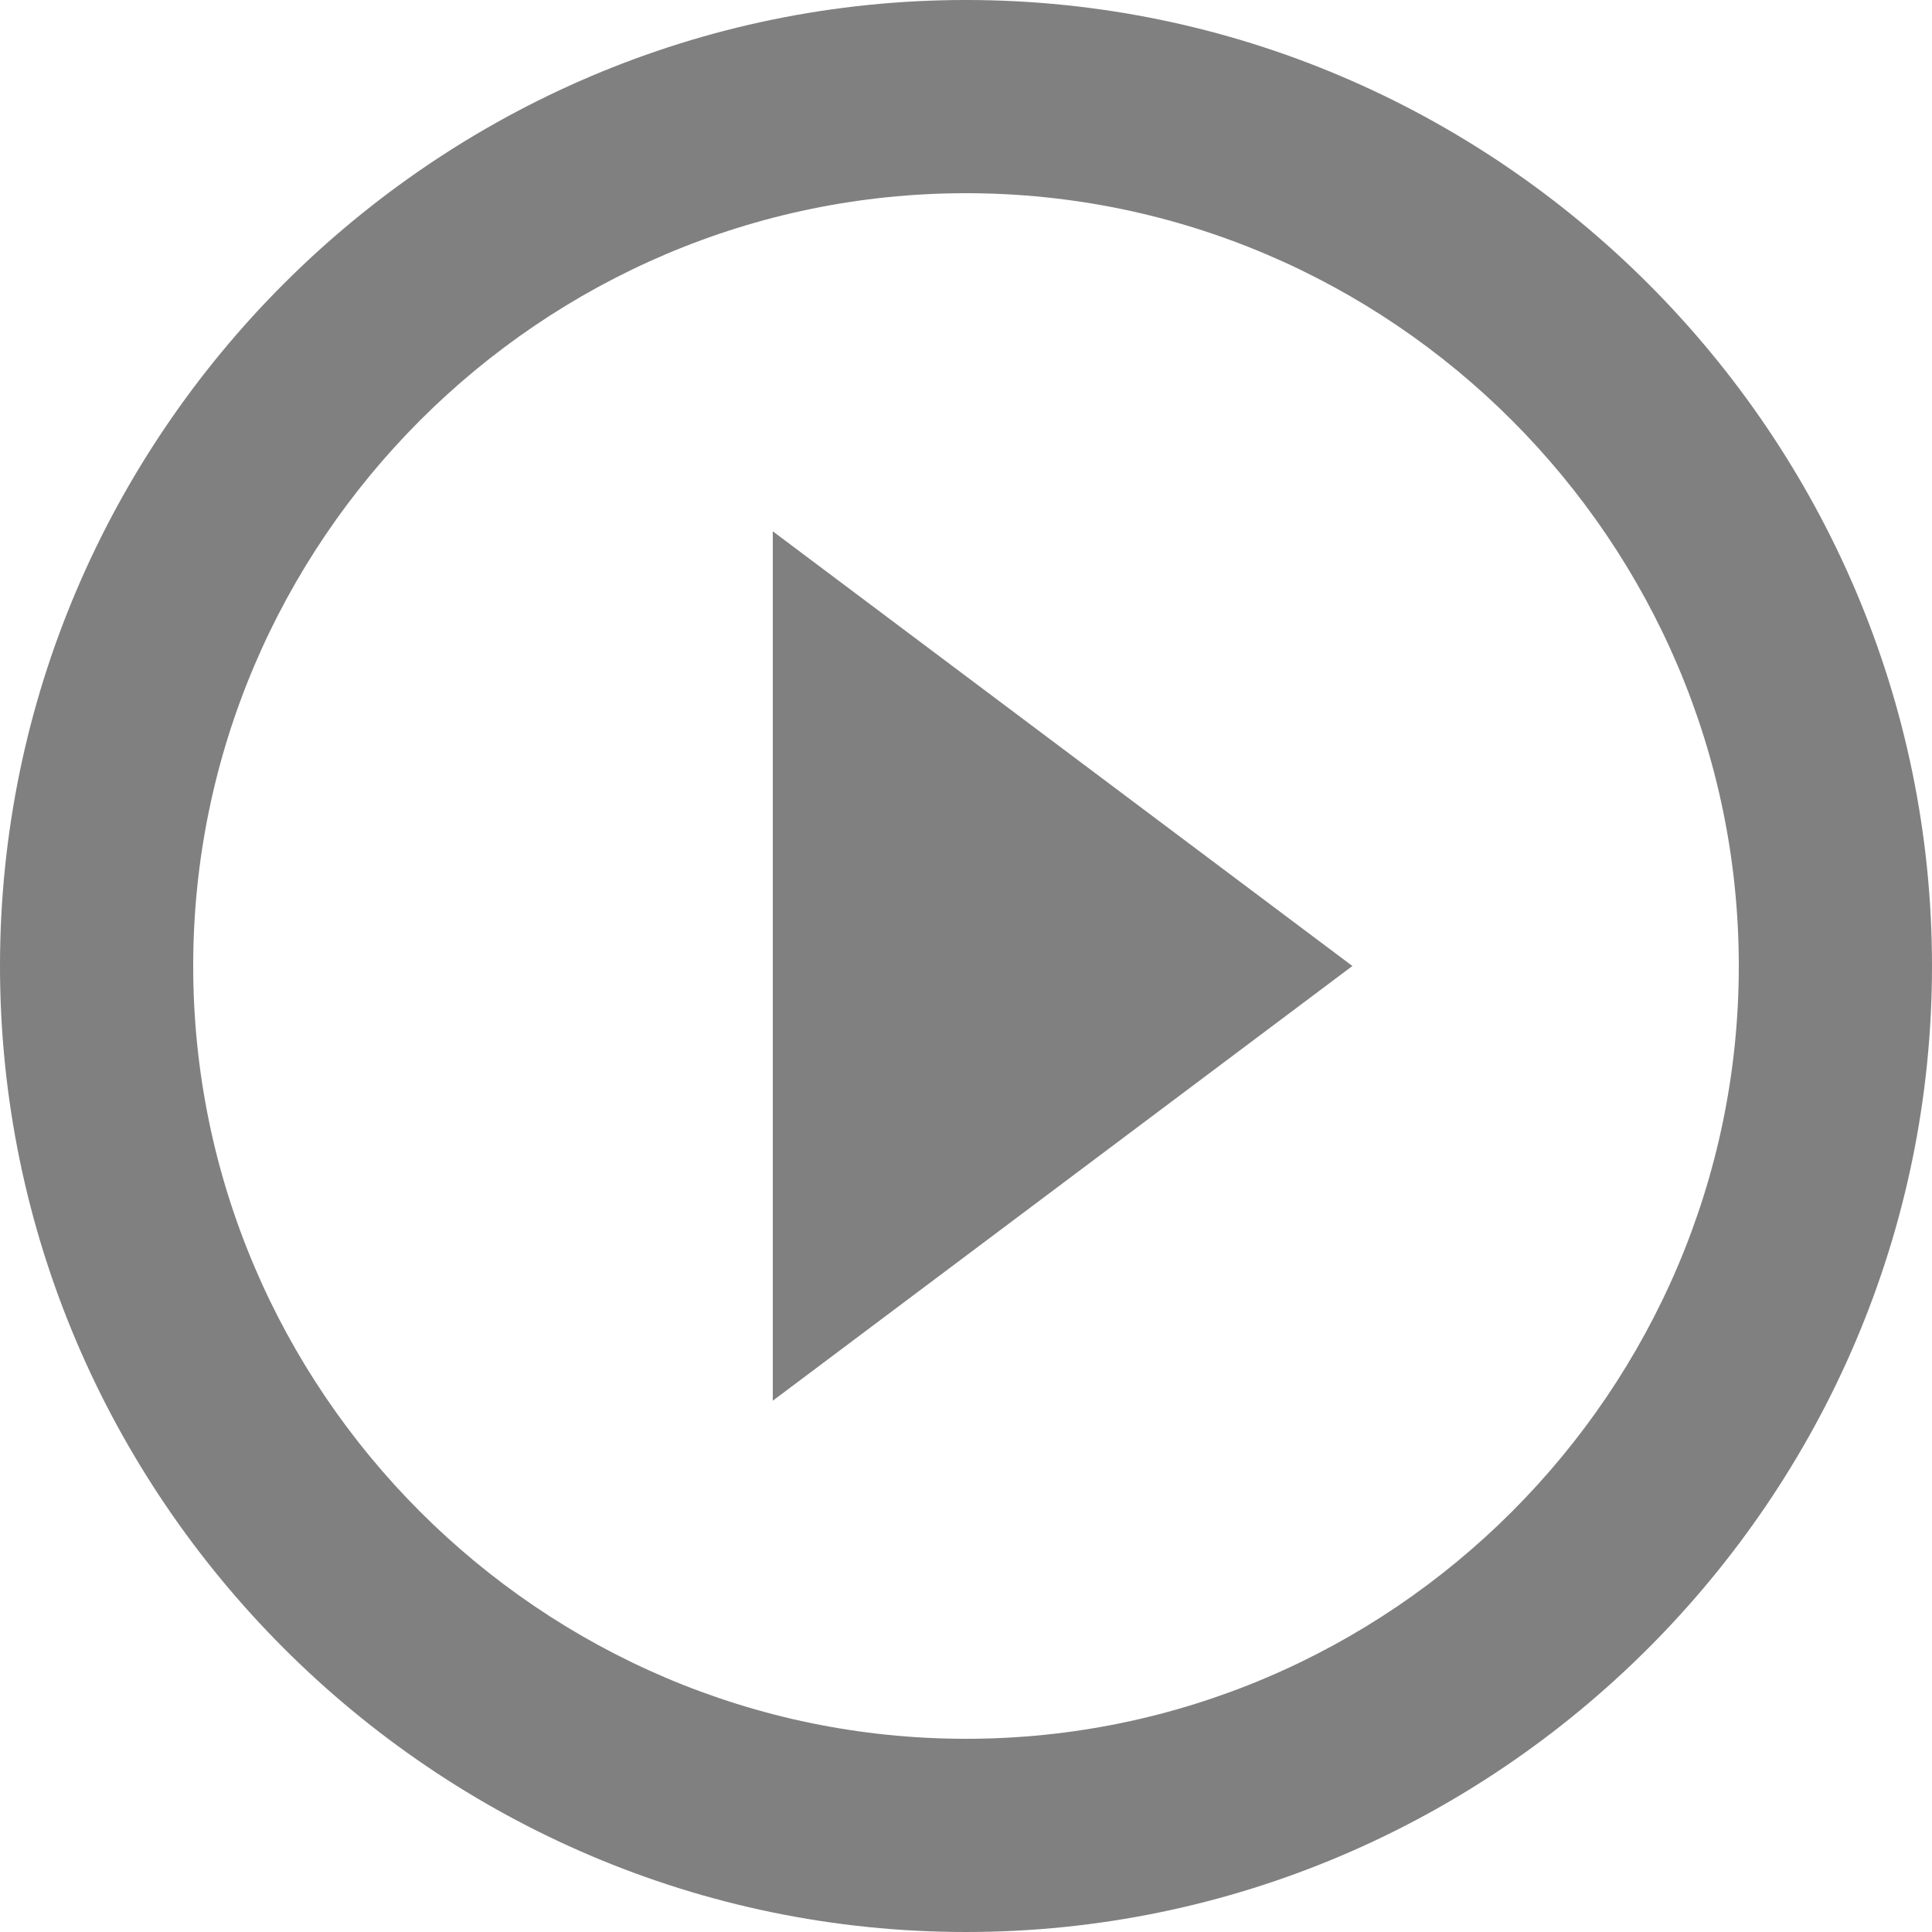
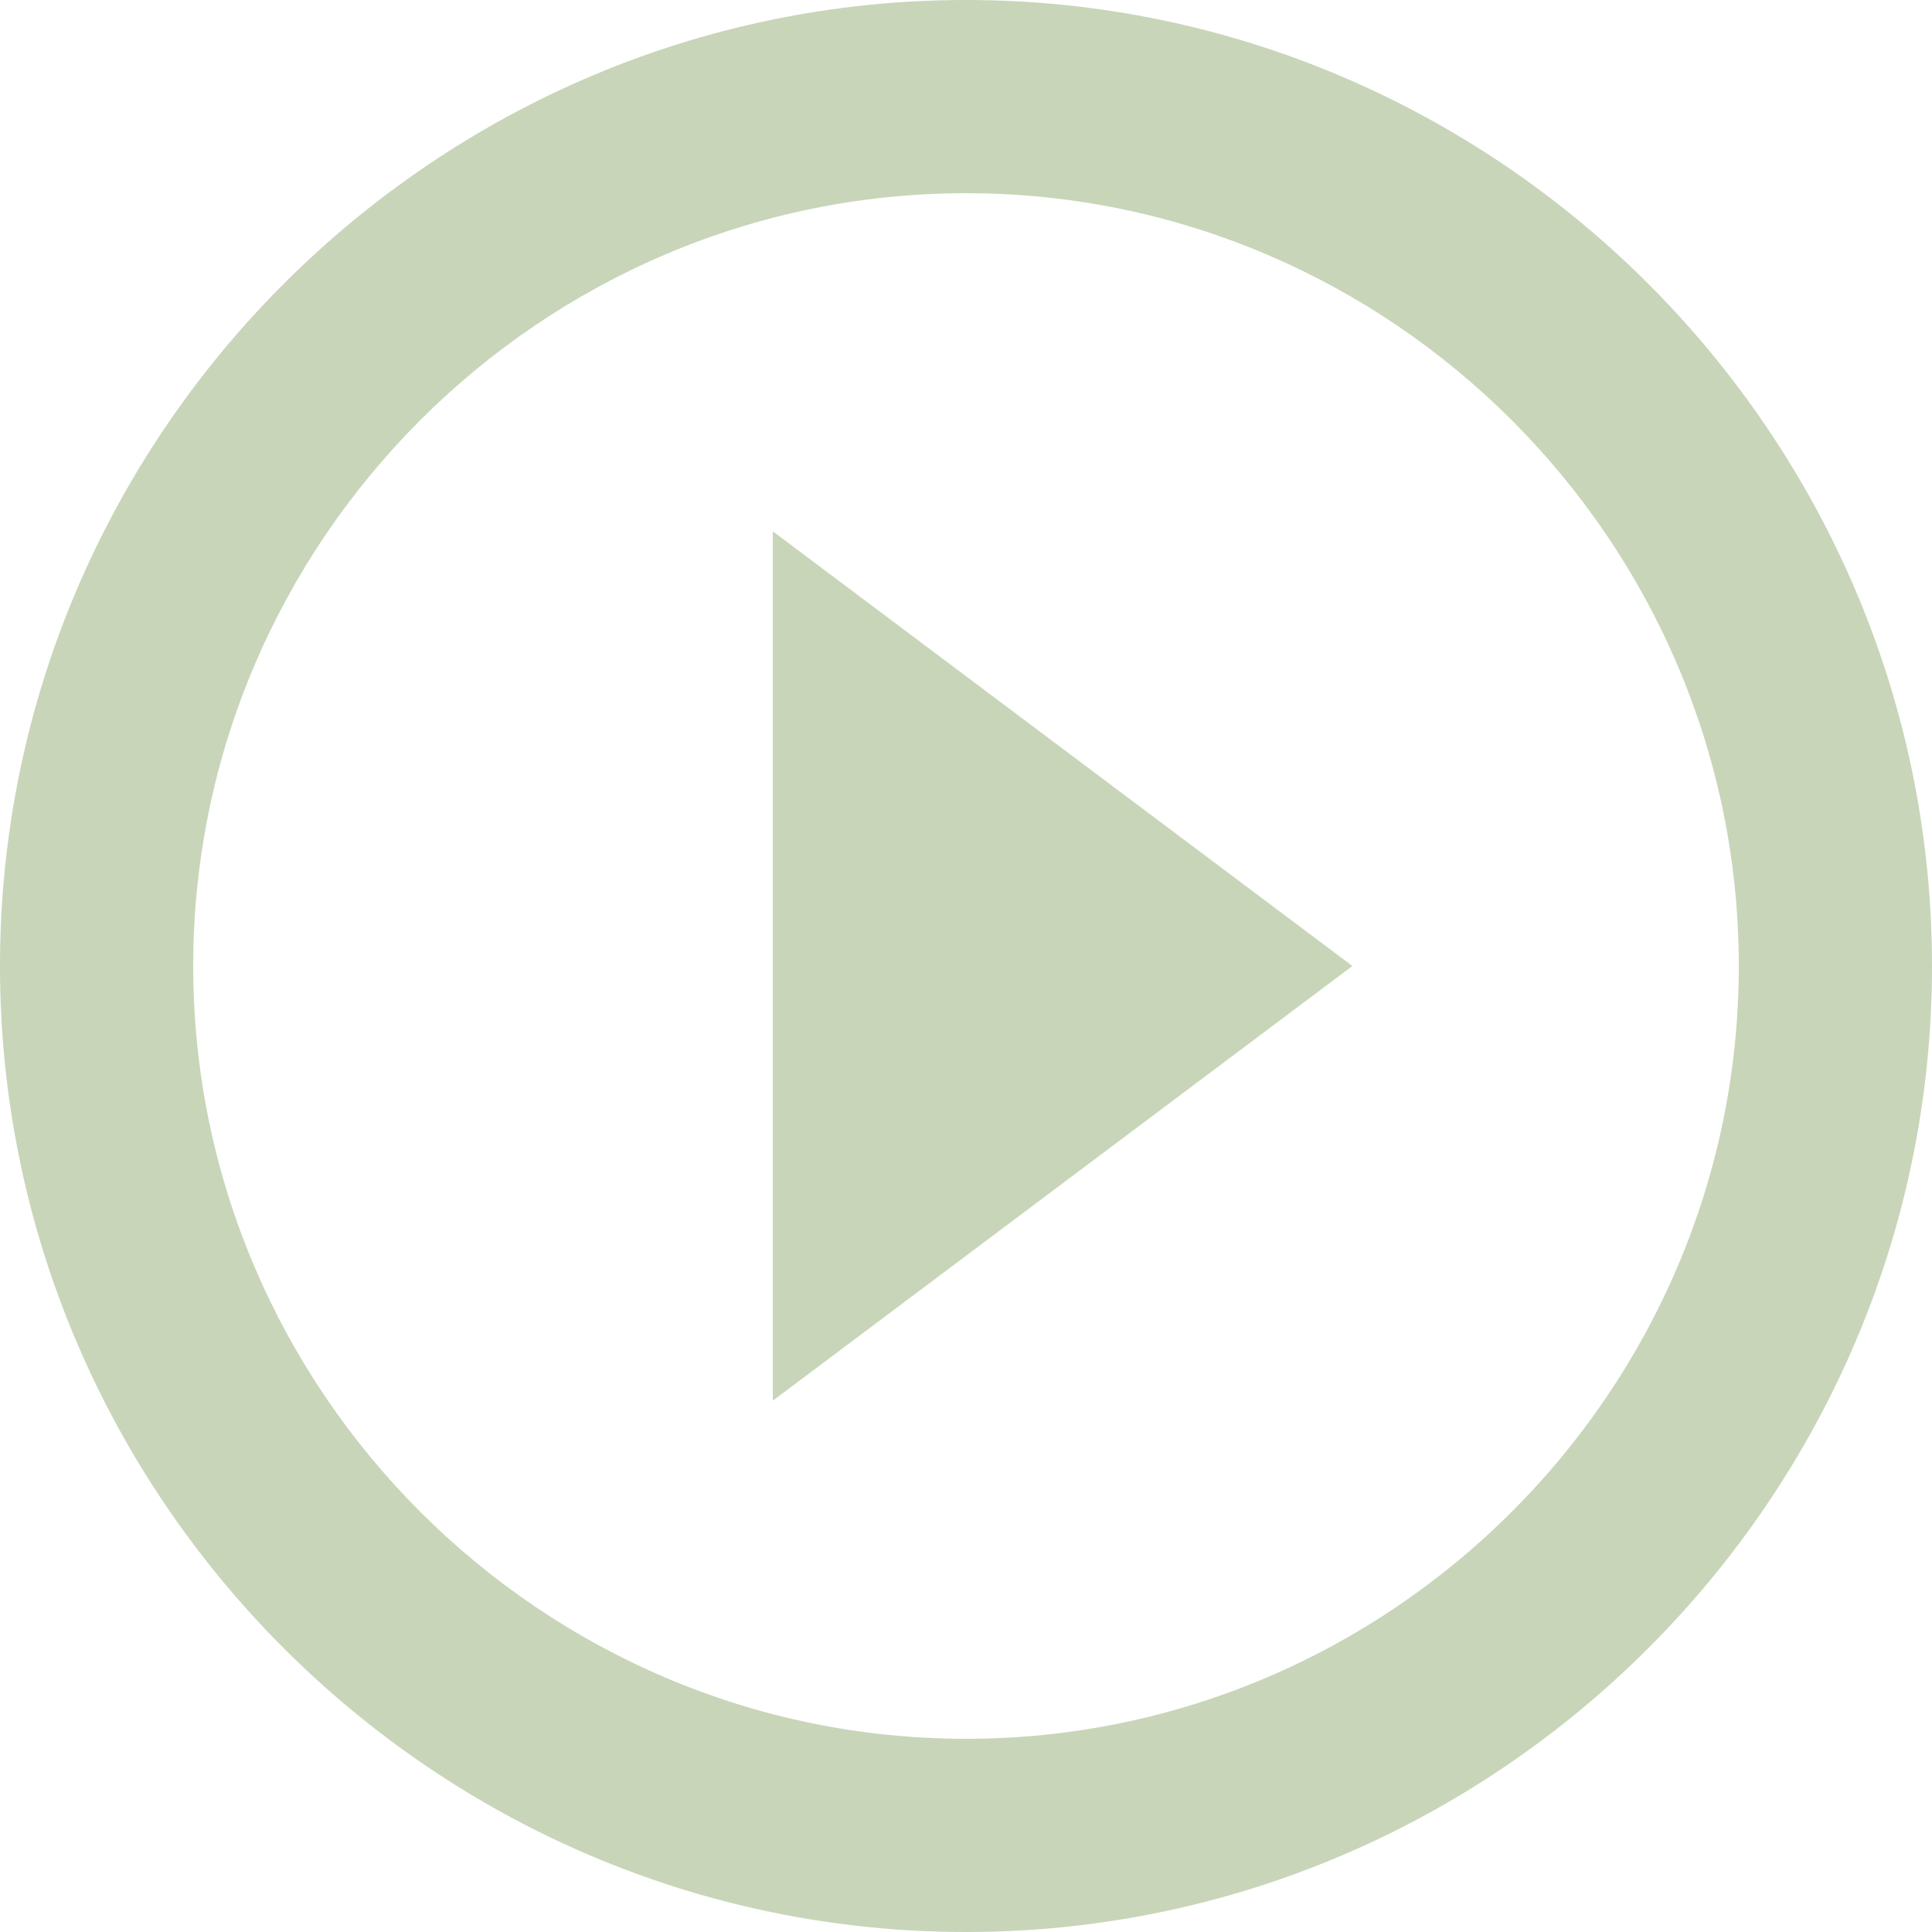
- <svg xmlns="http://www.w3.org/2000/svg" version="1.1" id="Capa_1" x="0px" y="0px" width="510px" height="510px" viewBox="0 0 510 510" style="enable-background:new 0 0 510 510;" xml:space="preserve" fill="grey">
+ <svg xmlns="http://www.w3.org/2000/svg" version="1.1" id="Capa_1" x="0px" y="0px" width="510px" height="510px" viewBox="0 0 510 510" style="enable-background:new 0 0 510 510;" xml:space="preserve" fill="#c8d5b9">
  <g>
    <g id="play-circle-outline">
      <path d="M204,369.75L357,255L204,140.25V369.75z M255,0C114.75,0,0,114.75,0,255s114.75,255,255,255s255-114.75,255-255    S395.25,0,255,0z M255,459c-112.2,0-204-91.8-204-204S142.8,51,255,51s204,91.8,204,204S367.2,459,255,459z" />
    </g>
  </g>
-   <g>
- </g>
-   <g>
- </g>
-   <g>
- </g>
-   <g>
- </g>
-   <g>
- </g>
-   <g>
- </g>
-   <g>
- </g>
-   <g>
- </g>
-   <g>
- </g>
-   <g>
- </g>
-   <g>
- </g>
-   <g>
- </g>
-   <g>
- </g>
-   <g>
- </g>
-   <g>
- </g>
+   <g />
+   <g />
+   <g />
+   <g />
+   <g />
+   <g />
+   <g />
+   <g />
+   <g />
+   <g />
+   <g />
+   <g />
+   <g />
+   <g />
+   <g />
</svg>
